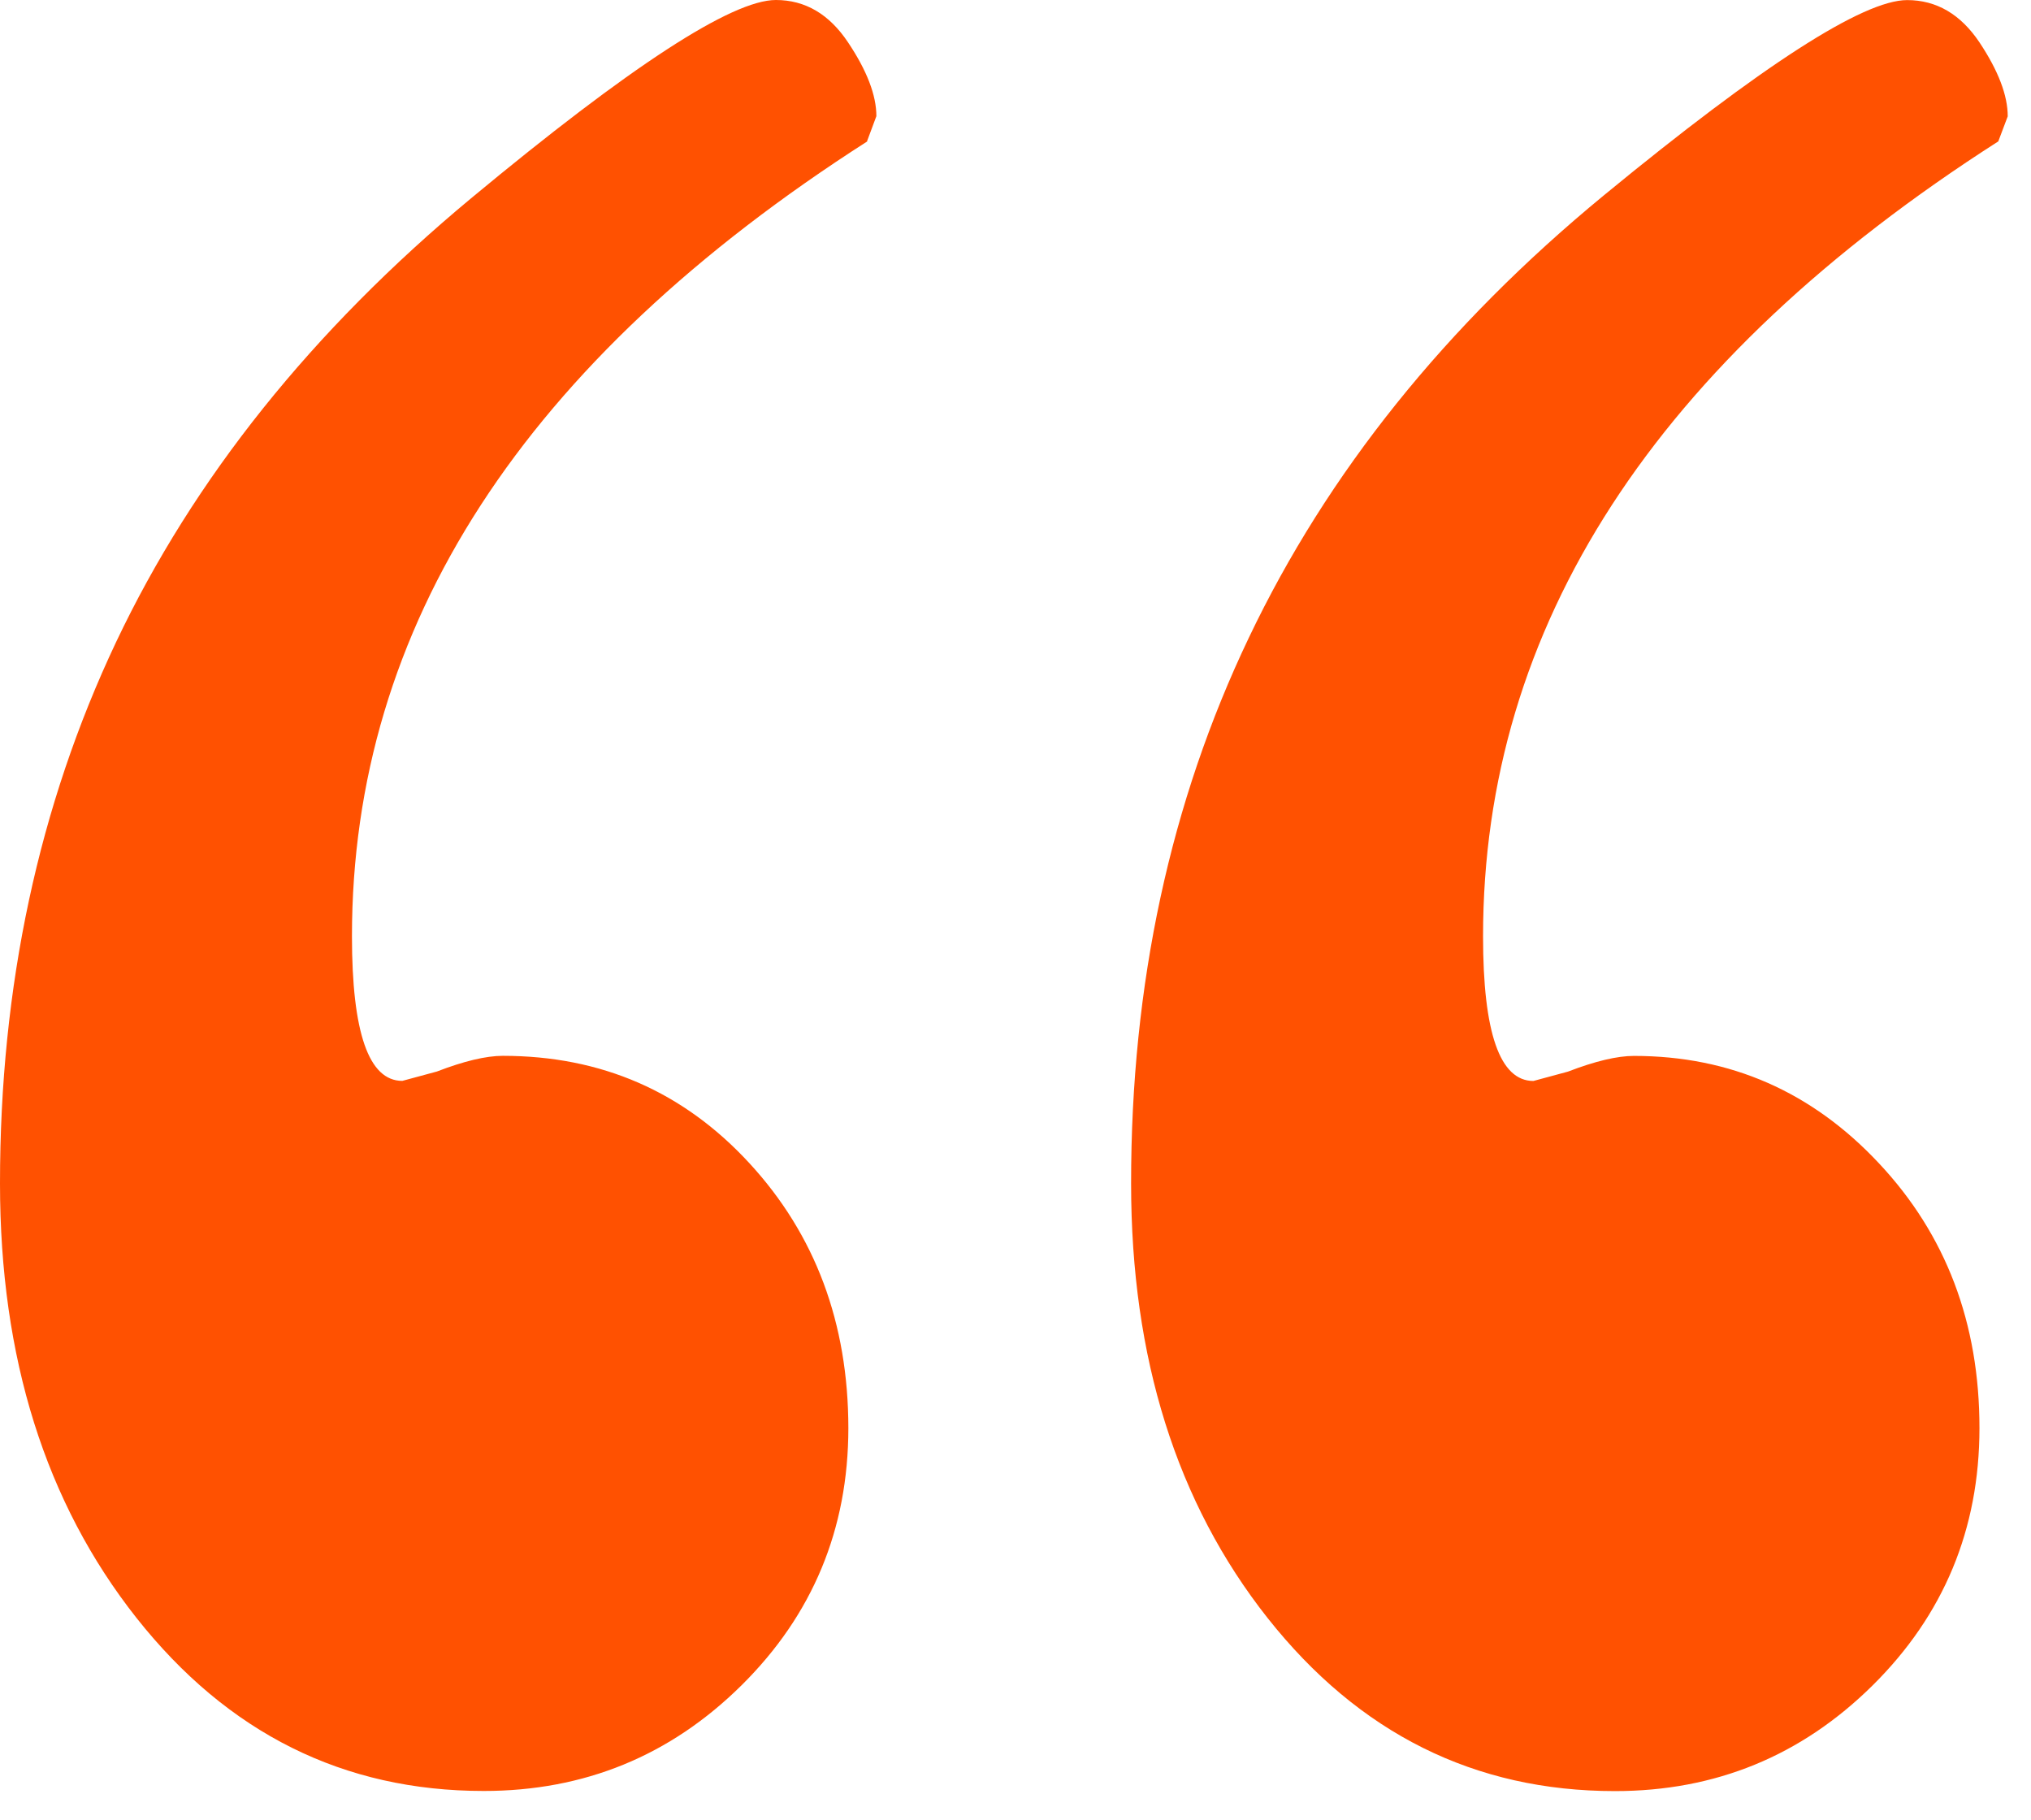
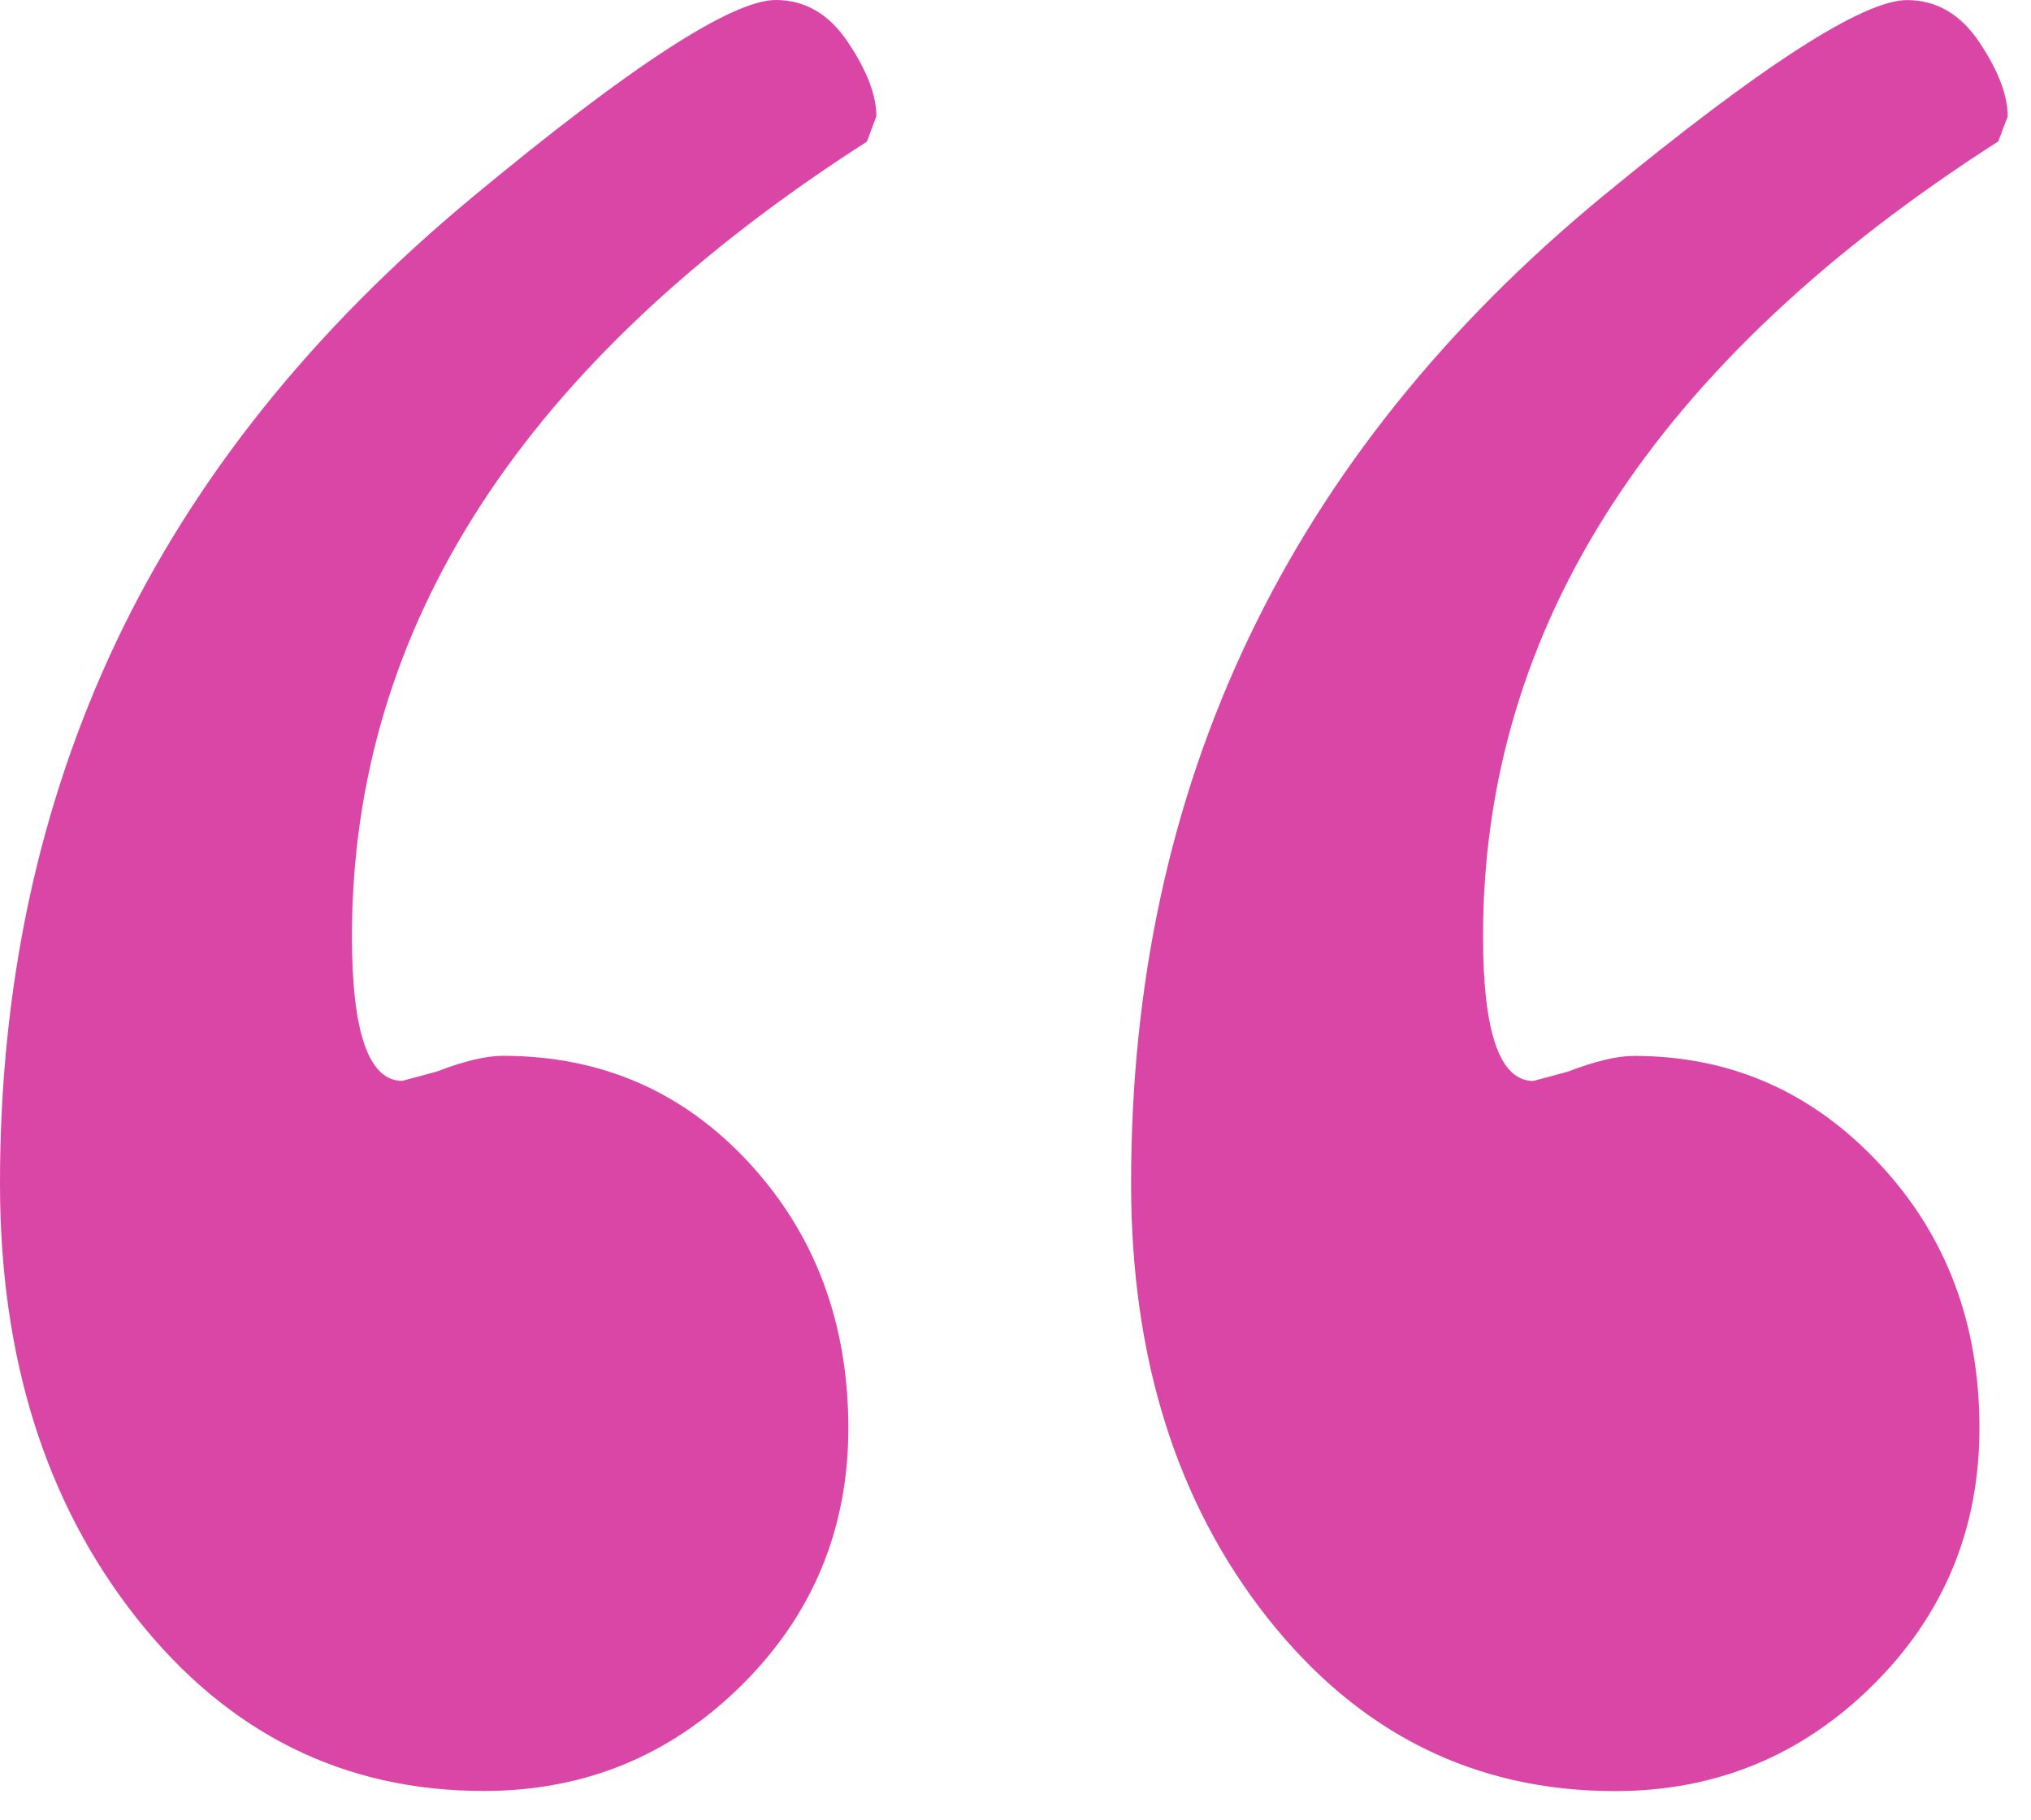
<svg xmlns="http://www.w3.org/2000/svg" width="48" height="43" viewBox="0 0 48 43" fill="none">
-   <path d="M20.497 3.341C12.378 8.54 8.318 14.801 8.318 22.124C8.318 24.403 8.715 25.542 9.508 25.542L10.325 25.321C10.967 25.074 11.487 24.95 11.884 24.95C14.211 24.95 16.153 25.796 17.711 27.487C19.269 29.178 20.048 31.265 20.05 33.749C20.048 36.136 19.206 38.162 17.523 39.827C15.84 41.491 13.81 42.322 11.434 42.322C8.118 42.322 5.382 40.959 3.226 38.233C1.075 35.51 1.54842e-06 32.088 1.54842e-06 27.968C-0.001 23.306 0.913 19.042 2.743 15.174C4.577 11.307 7.374 7.811 11.133 4.686C14.895 1.563 17.296 0.001 18.336 0C19.029 0 19.598 0.334 20.043 1.002C20.489 1.669 20.712 2.25 20.712 2.745L20.491 3.339L20.497 3.341ZM47.227 3.341C39.108 8.539 35.049 14.8 35.05 22.127C35.05 24.405 35.447 25.544 36.24 25.544L37.057 25.323C37.699 25.076 38.219 24.952 38.616 24.952C40.893 24.952 42.823 25.798 44.406 27.489C45.991 29.177 46.783 31.265 46.782 33.751C46.78 36.138 45.938 38.164 44.255 39.829C42.572 41.493 40.543 42.325 38.167 42.325C34.85 42.325 32.114 40.961 29.958 38.235C27.807 35.512 26.732 32.09 26.732 27.97C26.729 23.259 27.657 18.958 29.516 15.067C31.373 11.174 34.169 7.69 37.905 4.616C41.647 1.54 44.036 0.002 45.072 0.002C45.766 0.002 46.337 0.336 46.784 1.004C47.228 1.673 47.45 2.254 47.45 2.749L47.227 3.341Z" fill="#FF5101" />
+   <path d="M20.497 3.341C12.378 8.54 8.318 14.801 8.318 22.124C8.318 24.403 8.715 25.542 9.508 25.542L10.325 25.321C10.967 25.074 11.487 24.95 11.884 24.95C14.211 24.95 16.153 25.796 17.711 27.487C19.269 29.178 20.048 31.265 20.05 33.749C20.048 36.136 19.206 38.162 17.523 39.827C15.84 41.491 13.81 42.322 11.434 42.322C8.118 42.322 5.382 40.959 3.226 38.233C1.075 35.51 1.54842e-06 32.088 1.54842e-06 27.968C-0.001 23.306 0.913 19.042 2.743 15.174C4.577 11.307 7.374 7.811 11.133 4.686C14.895 1.563 17.296 0.001 18.336 0C19.029 0 19.598 0.334 20.043 1.002C20.489 1.669 20.712 2.25 20.712 2.745L20.491 3.339L20.497 3.341ZM47.227 3.341C39.108 8.539 35.049 14.8 35.05 22.127C35.05 24.405 35.447 25.544 36.24 25.544L37.057 25.323C37.699 25.076 38.219 24.952 38.616 24.952C40.893 24.952 42.823 25.798 44.406 27.489C45.991 29.177 46.783 31.265 46.782 33.751C46.78 36.138 45.938 38.164 44.255 39.829C42.572 41.493 40.543 42.325 38.167 42.325C34.85 42.325 32.114 40.961 29.958 38.235C27.807 35.512 26.732 32.09 26.732 27.97C26.729 23.259 27.657 18.958 29.516 15.067C31.373 11.174 34.169 7.69 37.905 4.616C41.647 1.54 44.036 0.002 45.072 0.002C45.766 0.002 46.337 0.336 46.784 1.004C47.228 1.673 47.45 2.254 47.45 2.749L47.227 3.341Z" fill="#D946A6" />
</svg>
